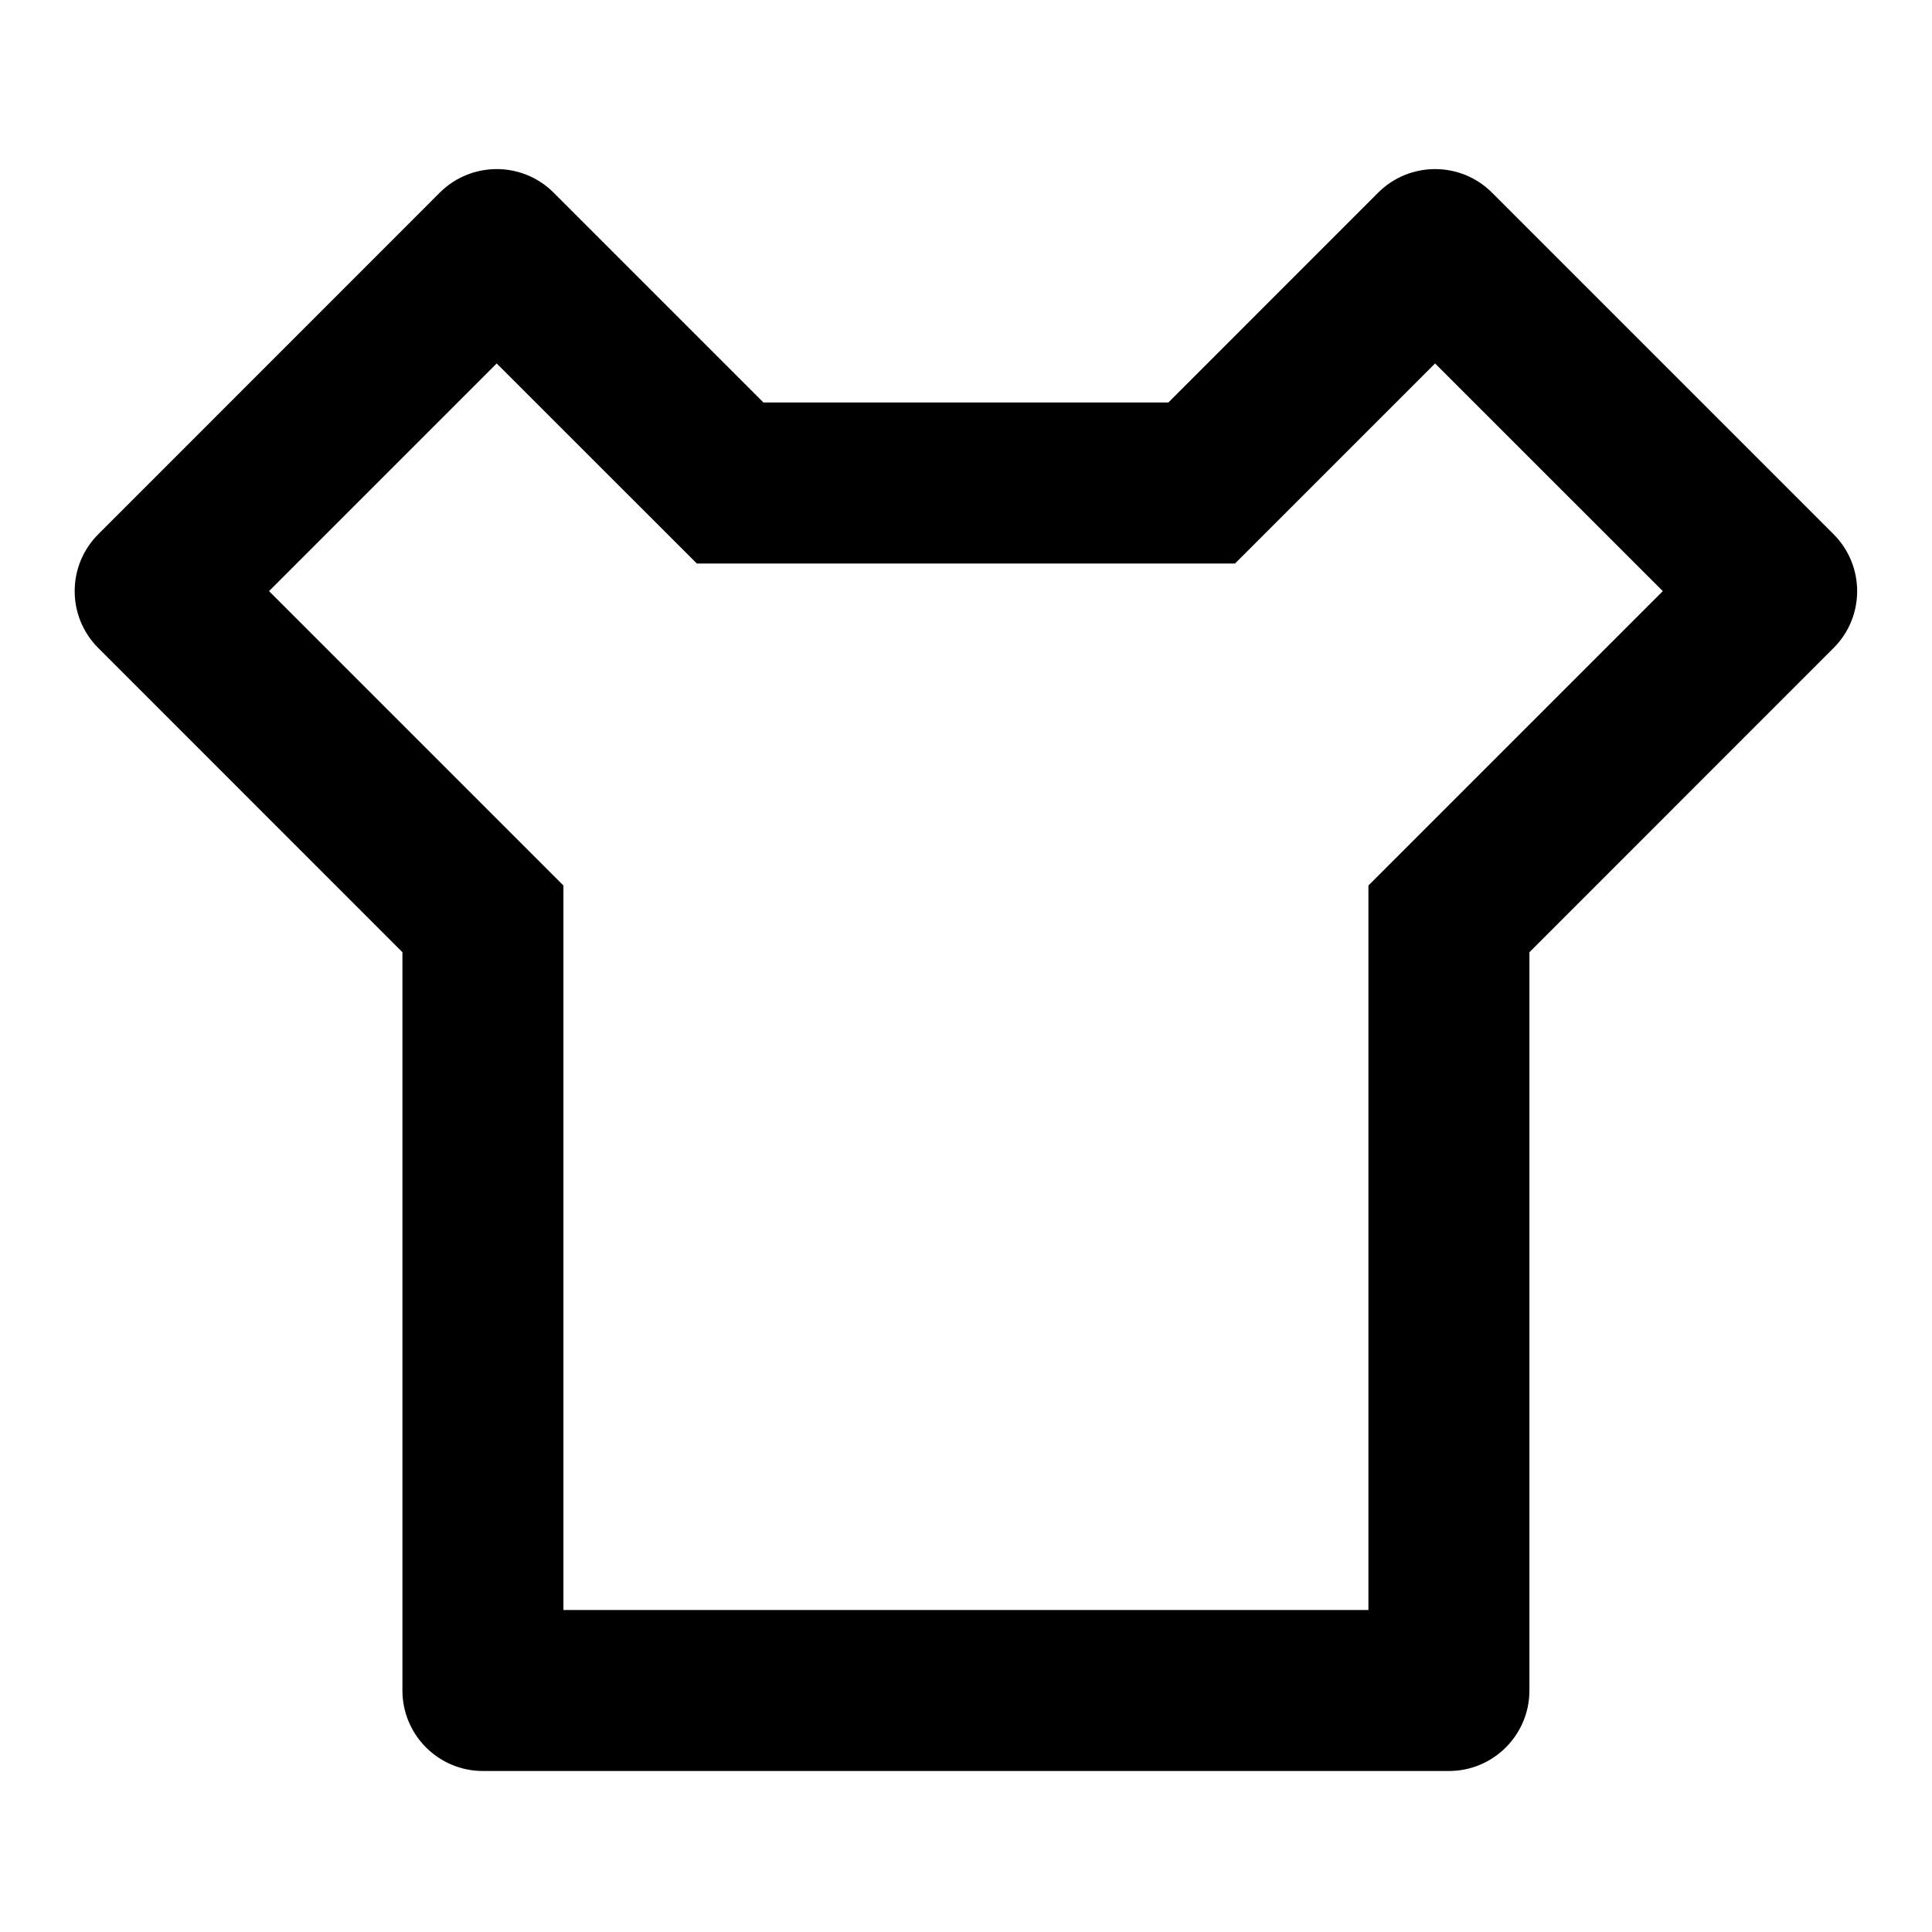
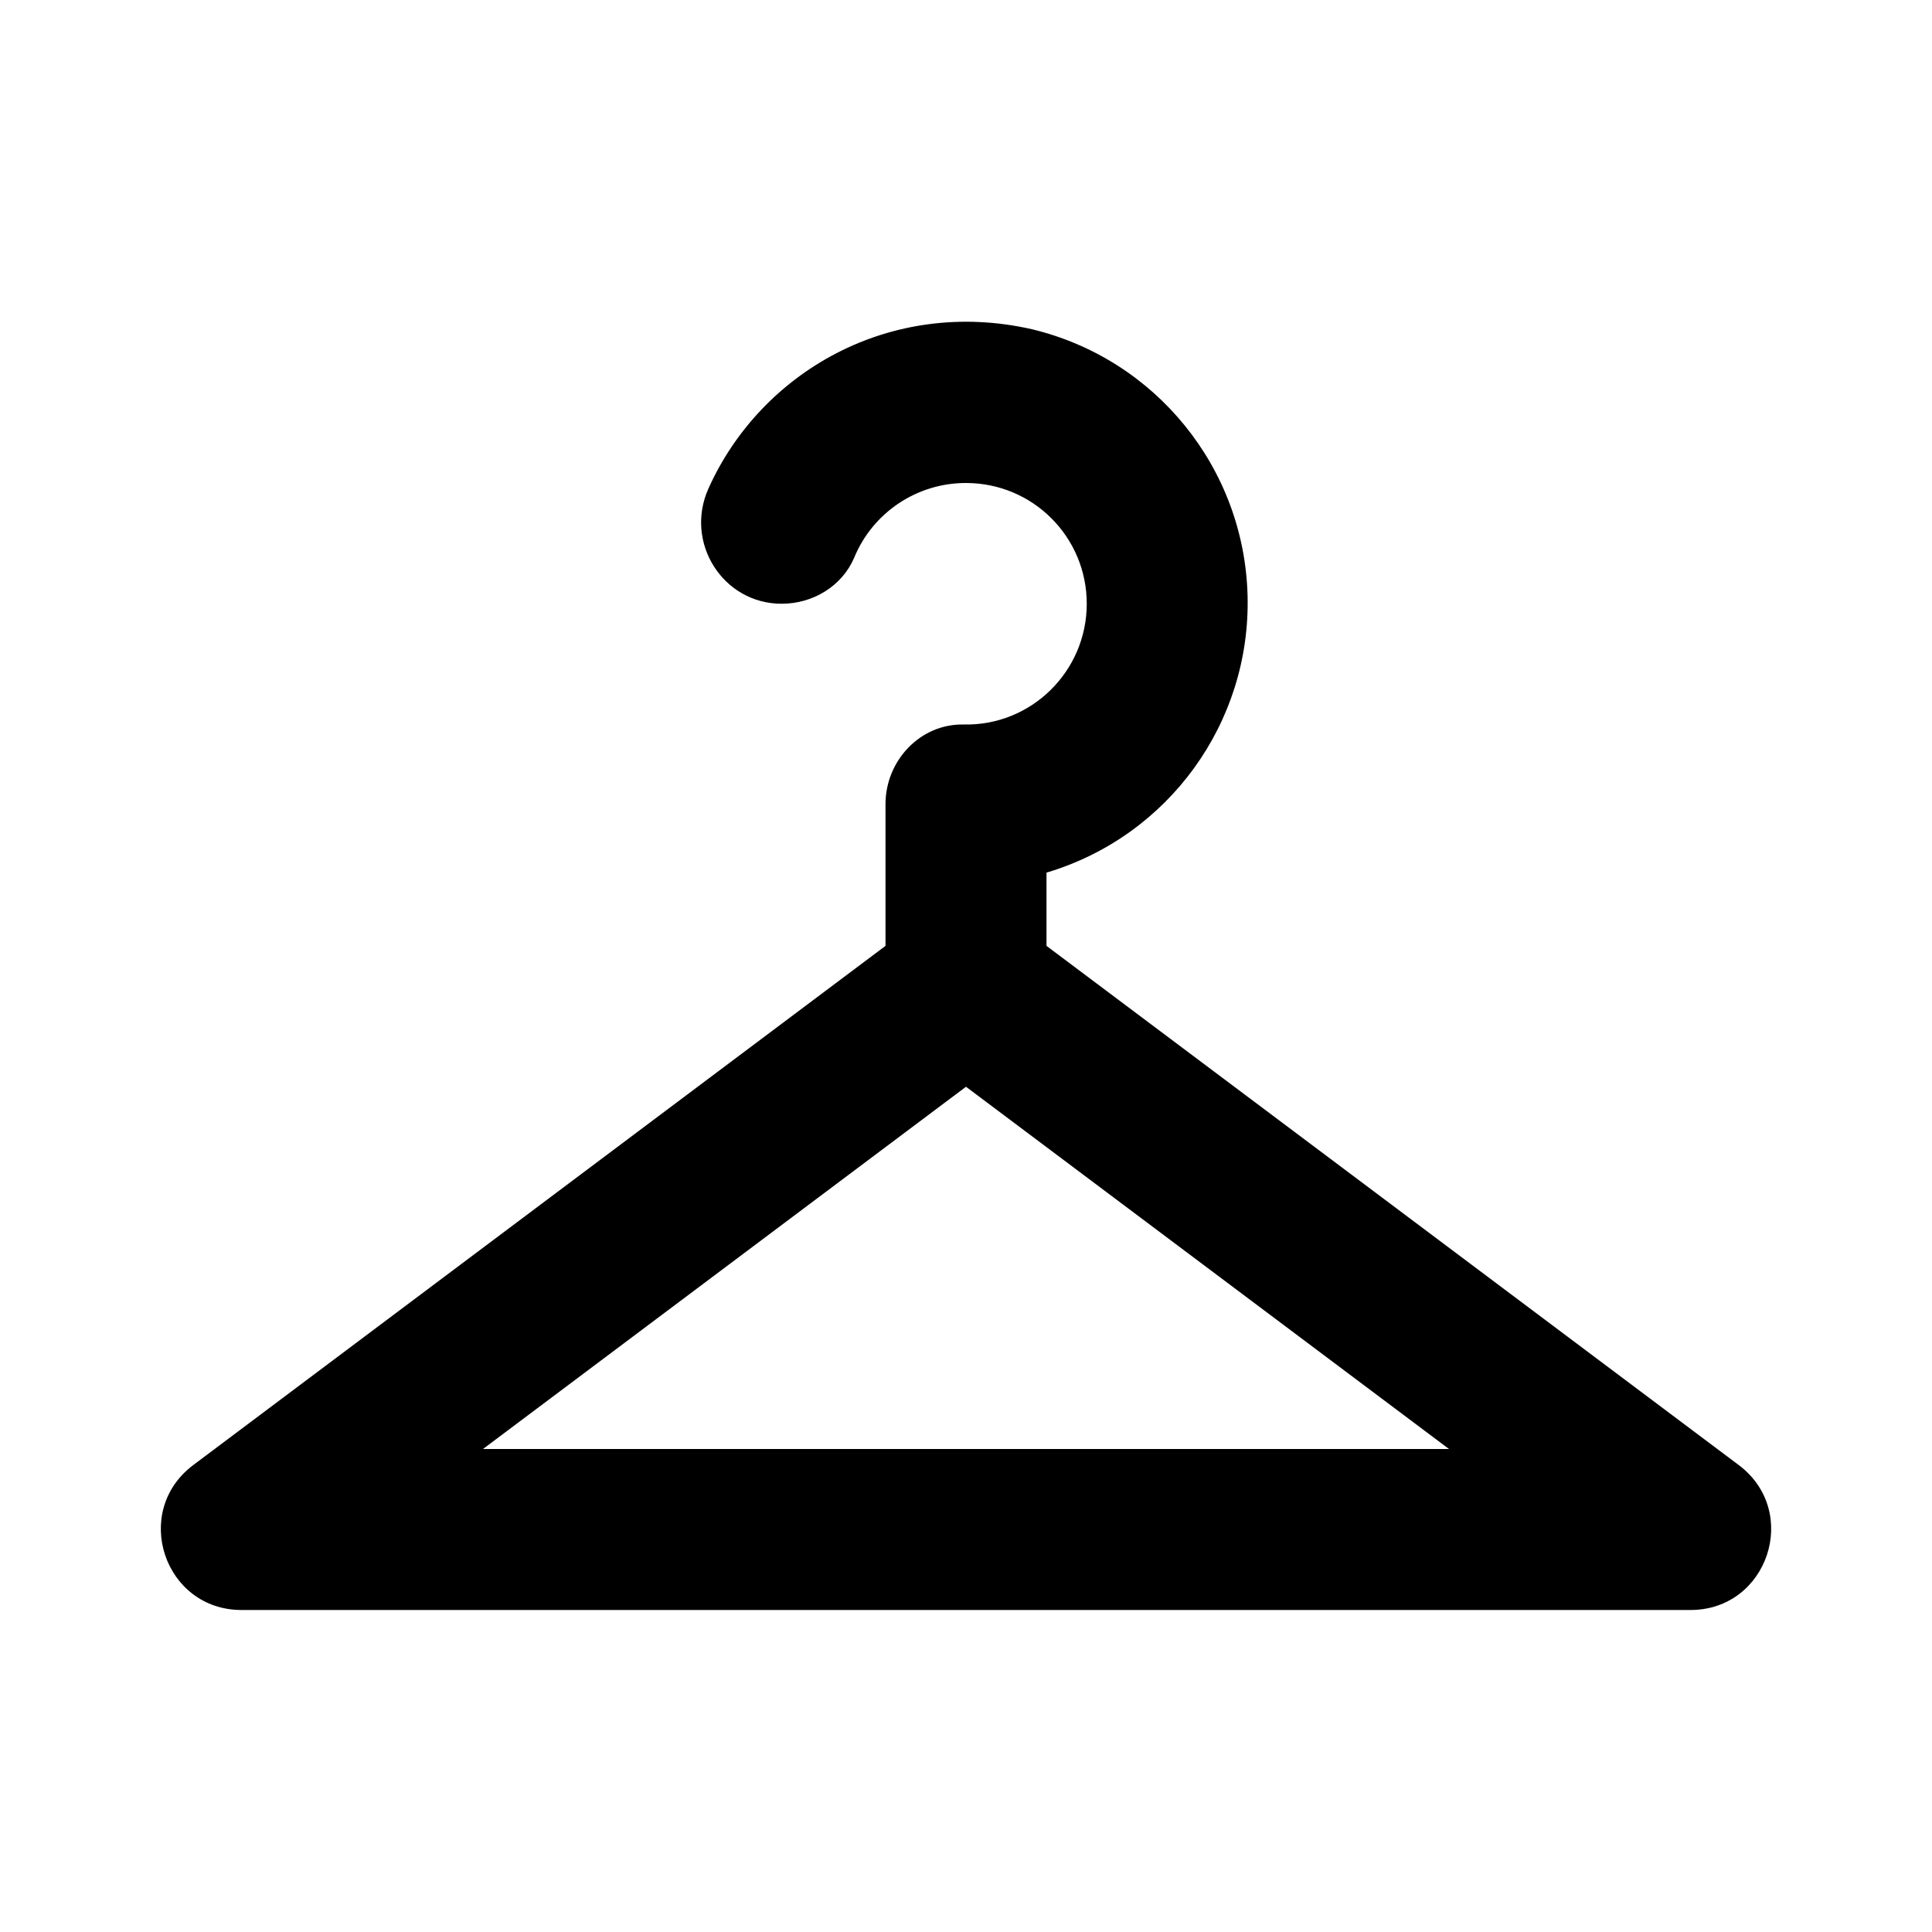
- <svg xmlns="http://www.w3.org/2000/svg" viewBox="0 0 24 24" fill="currentColor">
-   <path d="M14.514 5L17.12 2.393C17.511 2.003 18.144 2.003 18.534 2.393L22.777 6.636C23.168 7.027 23.168 7.66 22.777 8.05L18.999 11.829V21C18.999 21.552 18.551 22 17.999 22H5.999C5.447 22 4.999 21.552 4.999 21V11.829L1.221 8.05C0.83 7.66 0.83 7.027 1.221 6.636L5.463 2.393C5.854 2.003 6.487 2.003 6.877 2.393L9.484 5H14.514ZM15.342 7H8.656L6.17 4.515L3.342 7.343L6.999 11V20H16.999V11L20.656 7.343L17.827 4.515L15.342 7Z" />
+ <svg xmlns="http://www.w3.org/2000/svg" fill="currentColor" width="24" height="24" viewBox="0 0 24 24">
+   <path d="M21.6 18.2 13 11.75v-.91a3.496 3.496 0 0 0-.18-6.75c-1.76-.4-3.37.53-4.02 1.98-.3.67.18 1.43.91 1.43.39 0 .75-.22.9-.57A1.5 1.5 0 0 1 12 6c.83 0 1.5.67 1.5 1.5 0 .84-.69 1.52-1.53 1.5-.54-.01-.97.45-.97.99v1.76L2.4 18.2c-.77.58-.36 1.8.6 1.8h18c.96 0 1.37-1.22.6-1.8zM6 18l6-4.5 6 4.5H6z" />
</svg>
